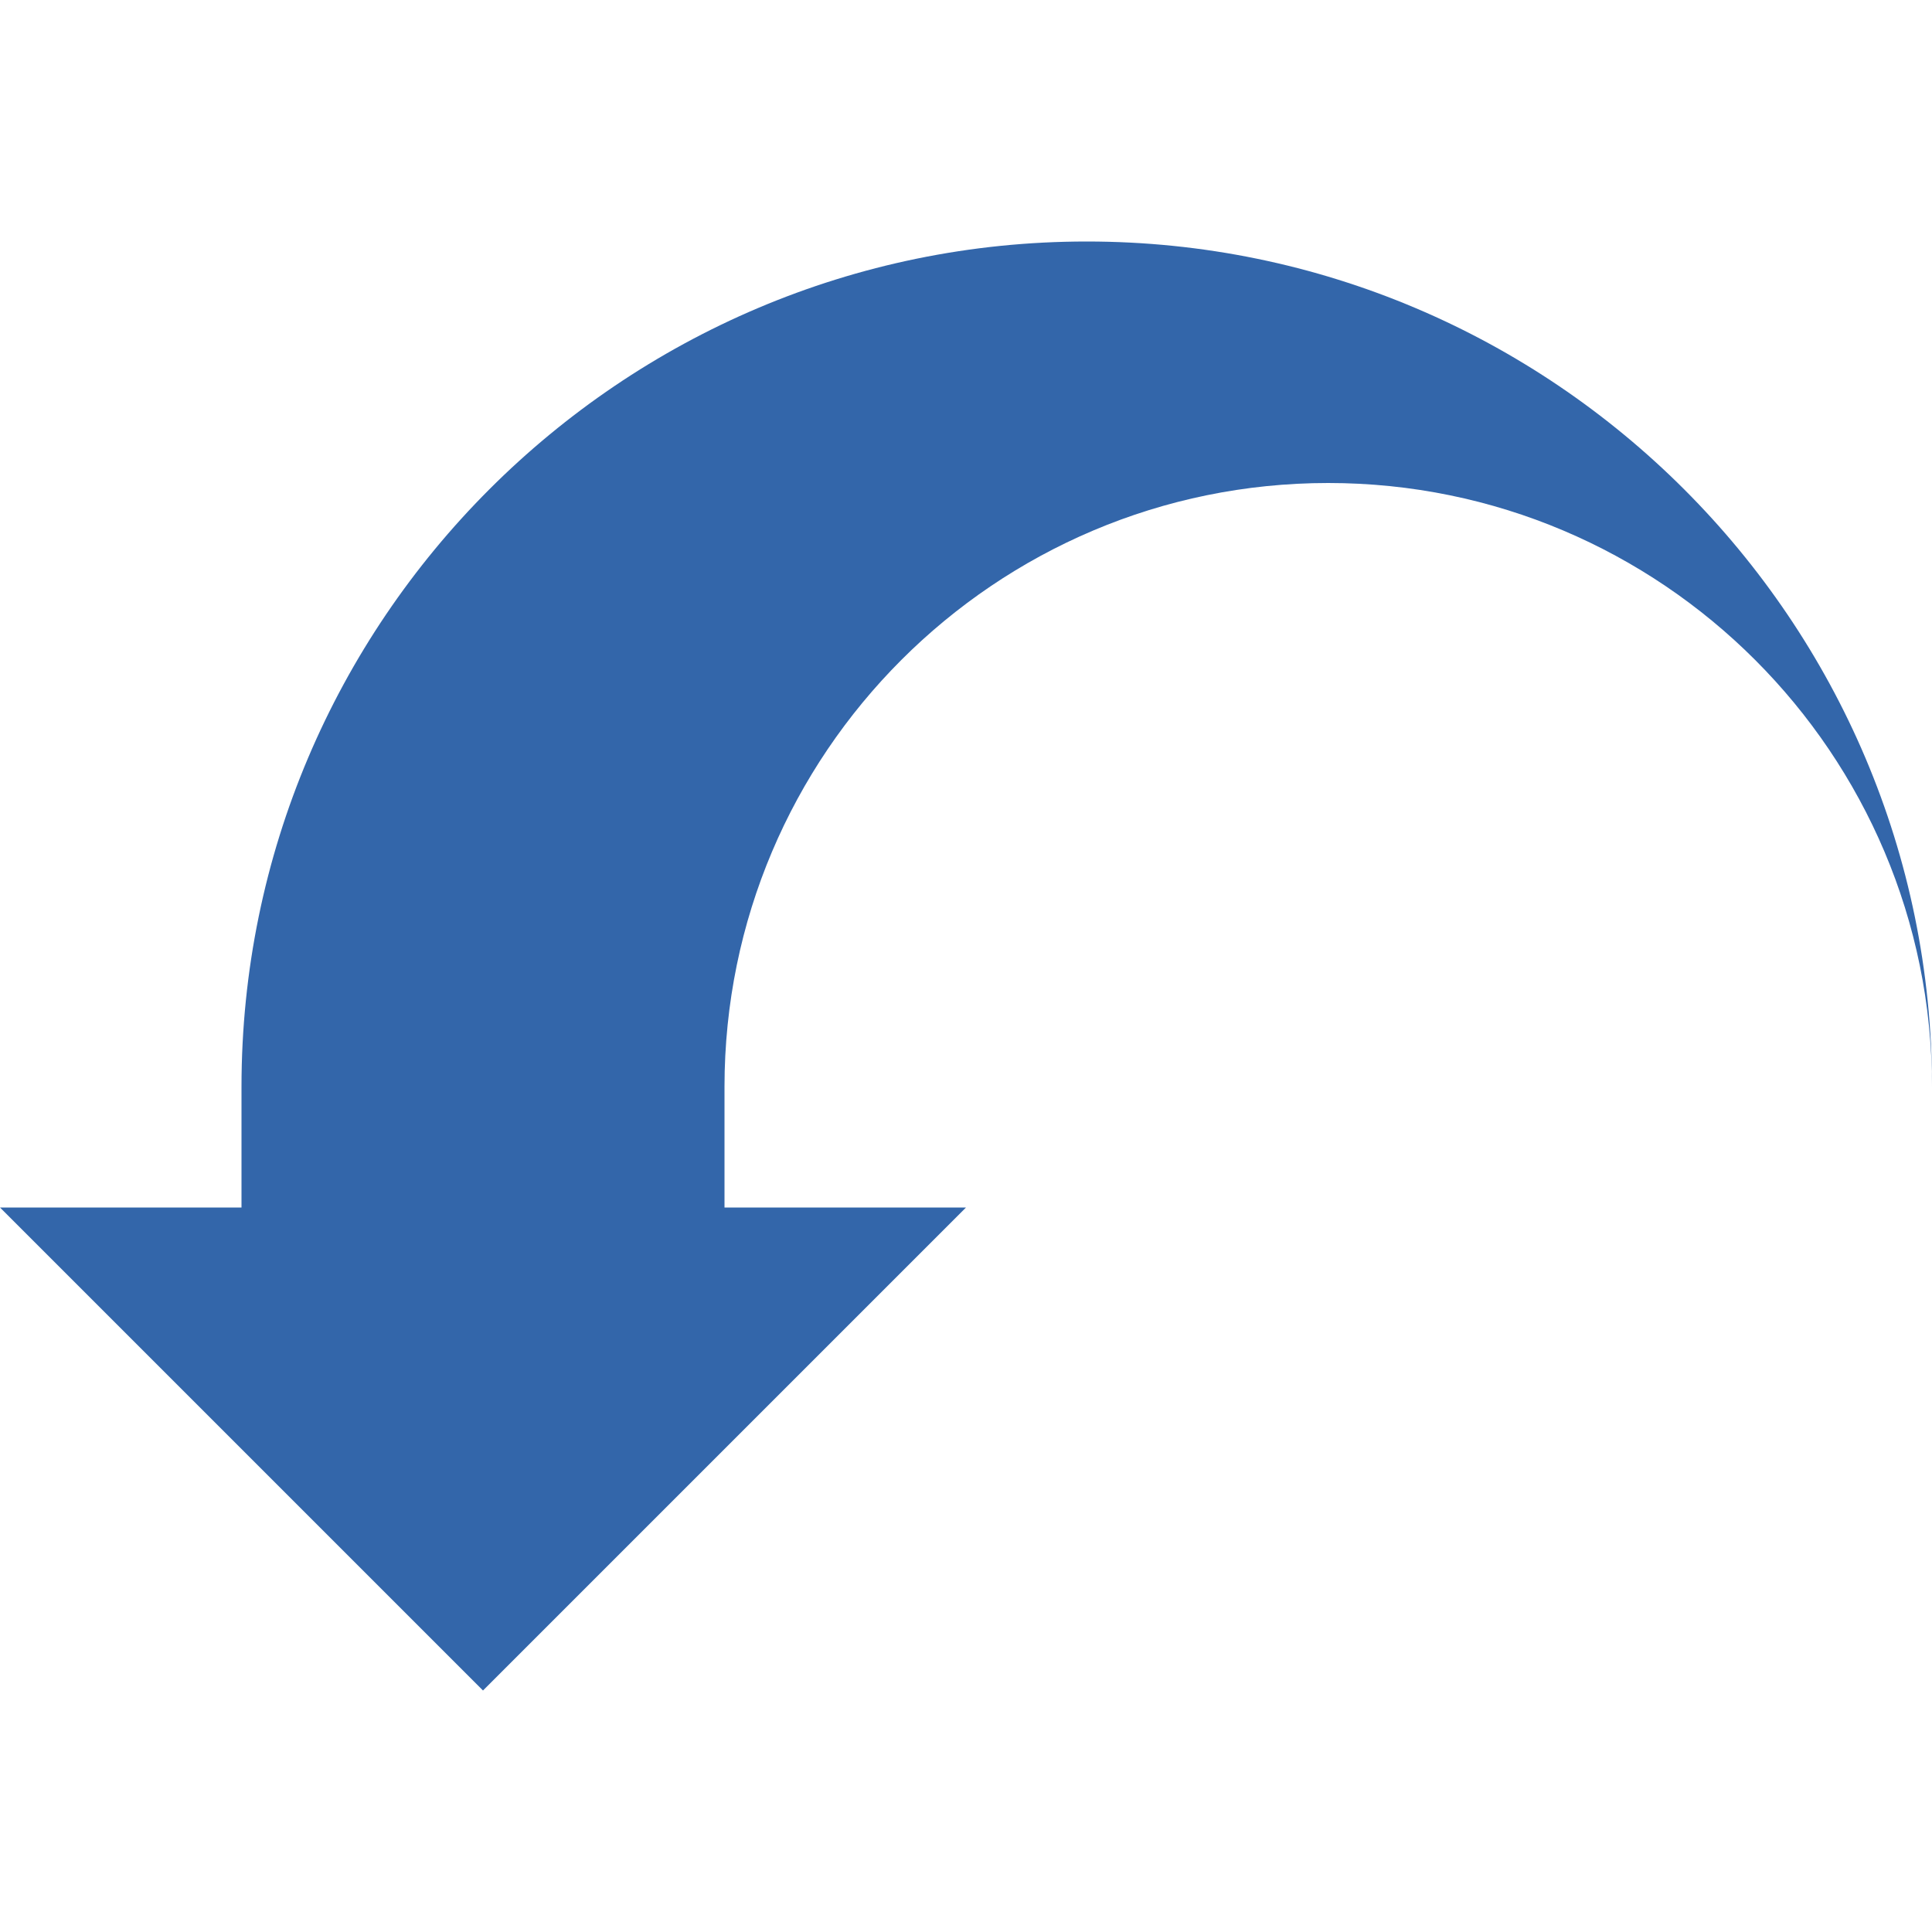
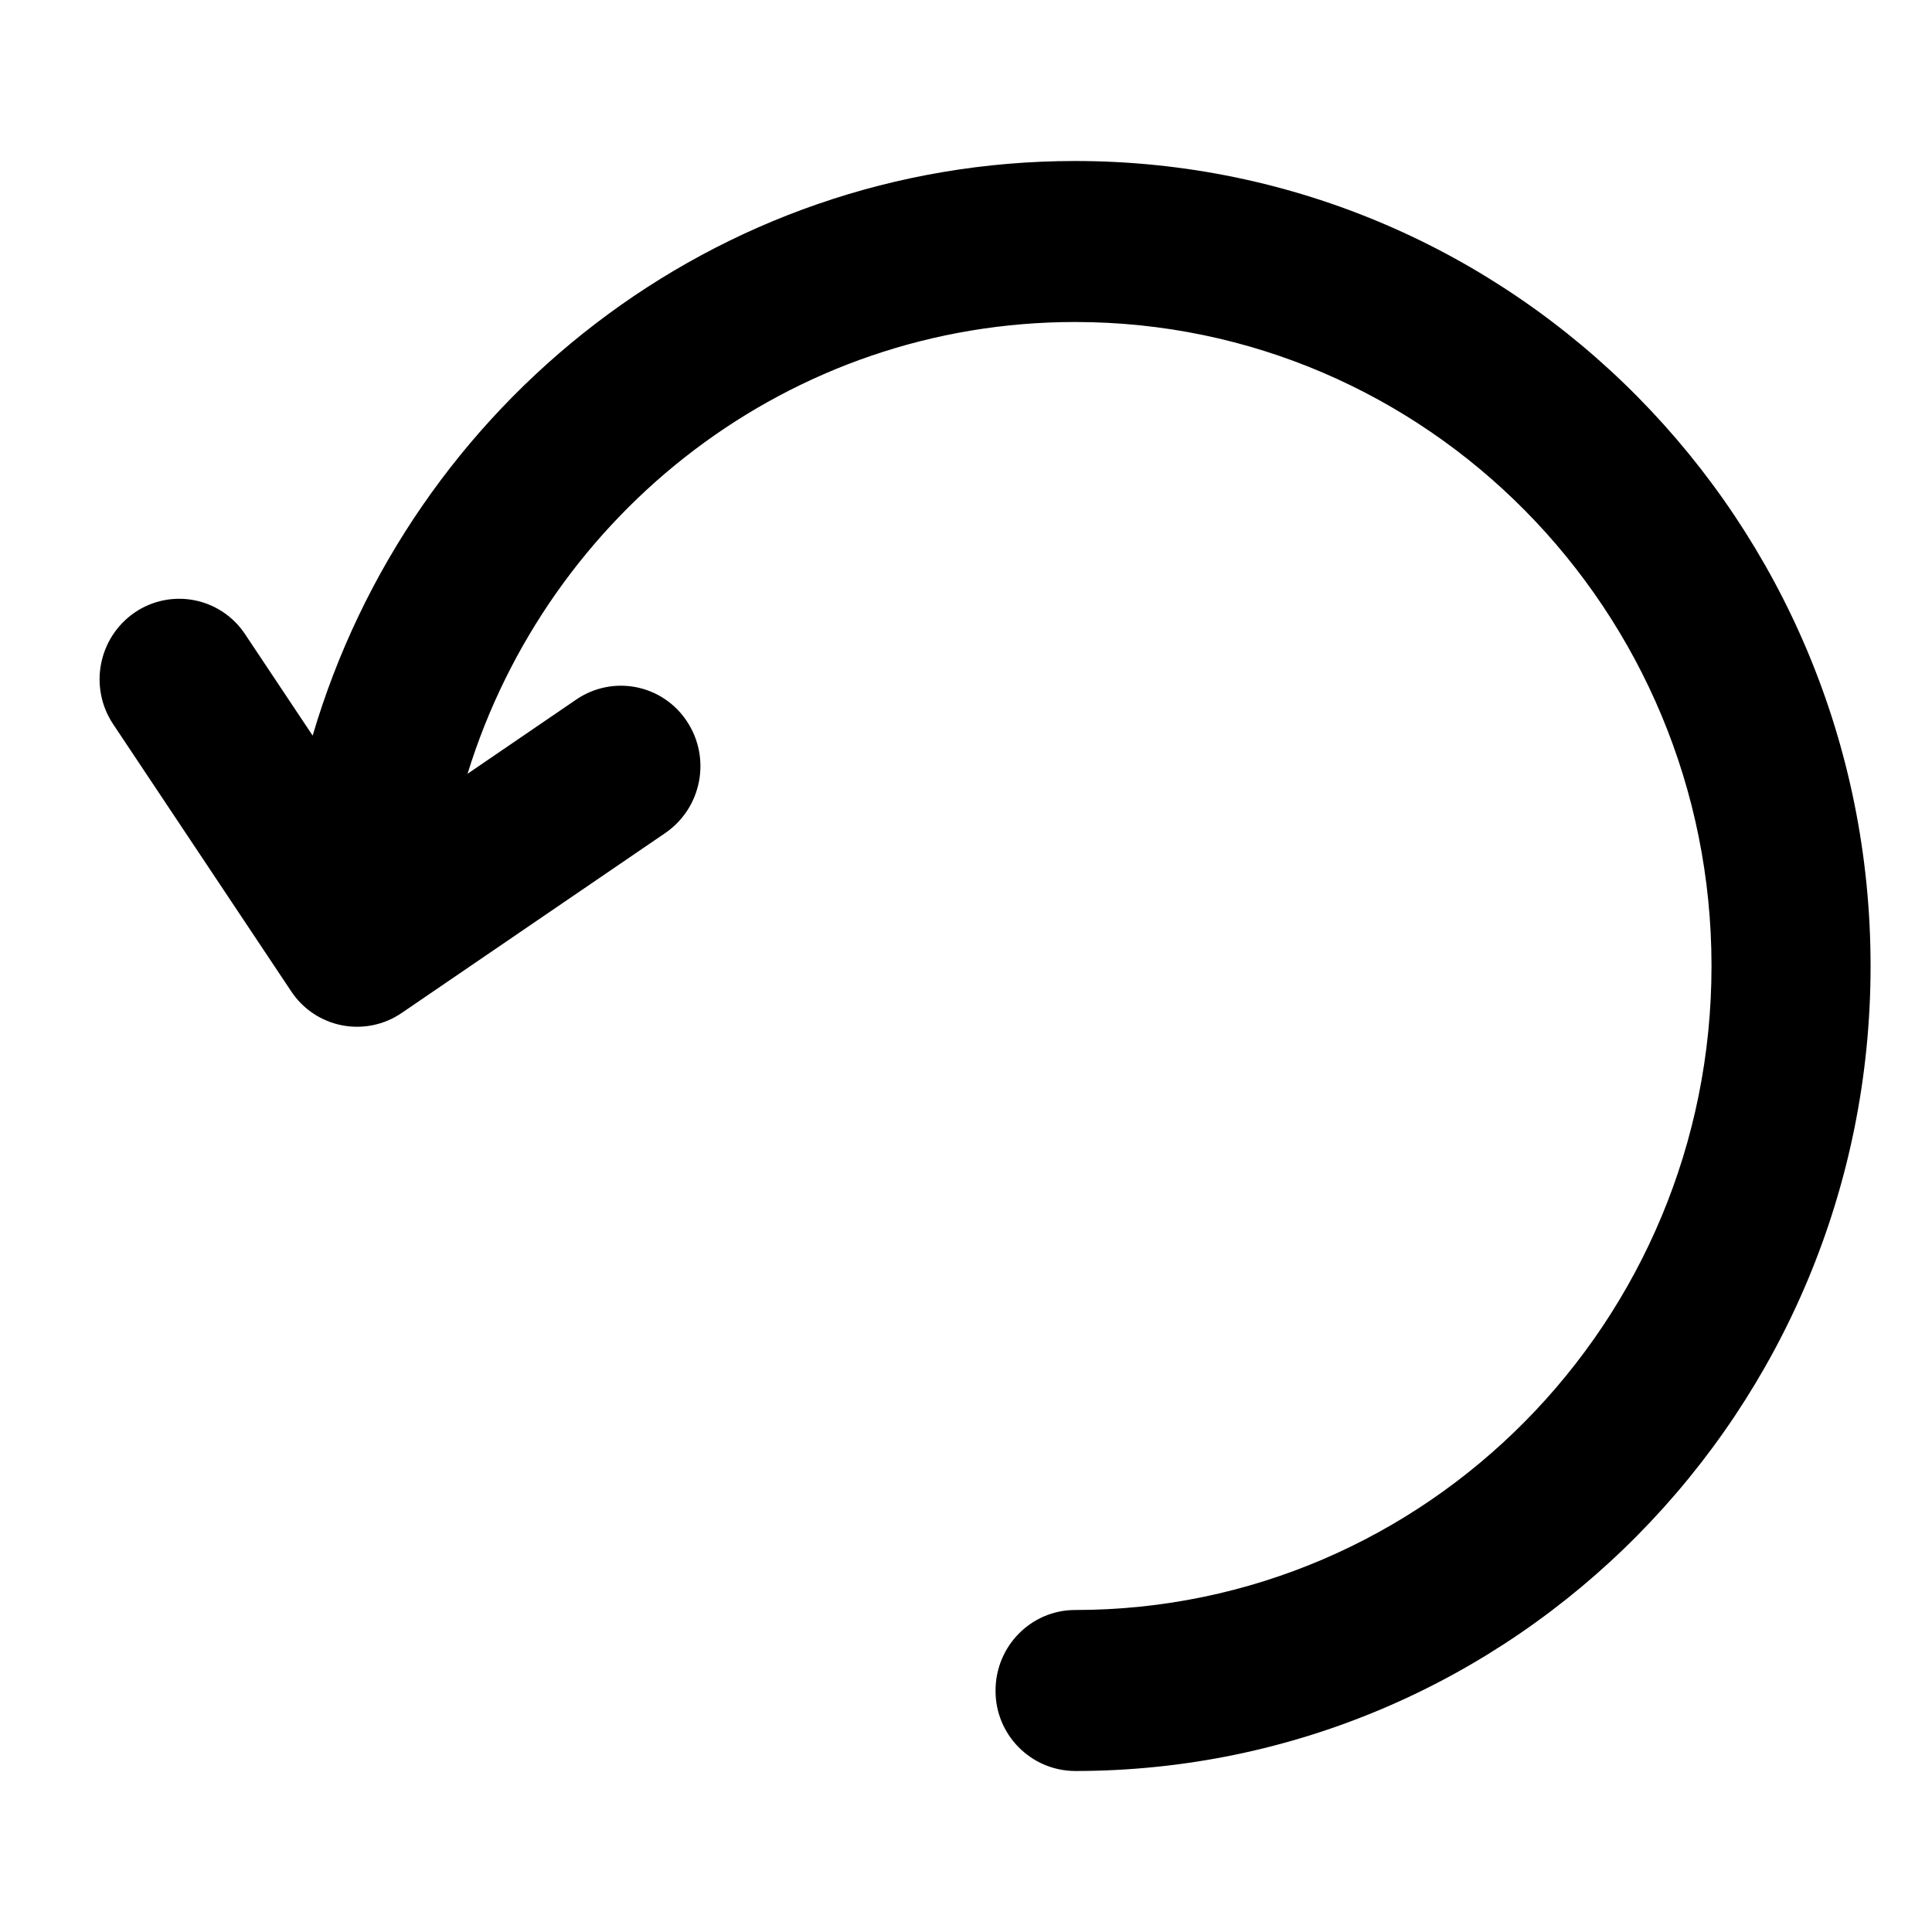
- <svg xmlns="http://www.w3.org/2000/svg" version="1.1" id="svg2" viewBox="0 0 8 8" height="8" width="8">
-   <defs id="defs8" />
-   <path style="fill:#3366aa;fill-opacity:1" id="path4" transform="translate(0 1)" d="M4.5 0c-1.93 0-3.5 1.57-3.5 3.5v.5h-1l2 2 2-2h-1v-.5c0-1.38 1.12-2.5 2.5-2.5s2.5 1.12 2.5 2.5c0-1.93-1.57-3.5-3.5-3.5z" />
+ <svg xmlns="http://www.w3.org/2000/svg" viewBox="-0.5 -2 24 24" width="24" fill="currentColor">
+   <path d="M5.308 7.612l1.352-.923a.981.981 0 0 1 1.372.27 1.008 1.008 0 0 1-.266 1.388l-3.277 2.237a.981.981 0 0 1-1.372-.27L.907 6.998a1.007 1.007 0 0 1 .266-1.389.981.981 0 0 1 1.372.27l.839 1.259C4.6 3.01 8.38 0 12.855 0c5.458 0 9.882 4.477 9.882 10s-4.424 10-9.882 10a.994.994 0 0 1-.988-1c0-.552.443-1 .988-1 4.366 0 7.906-3.582 7.906-8s-3.54-8-7.906-8C9.311 2 6.312 4.36 5.308 7.612z" />
</svg>
